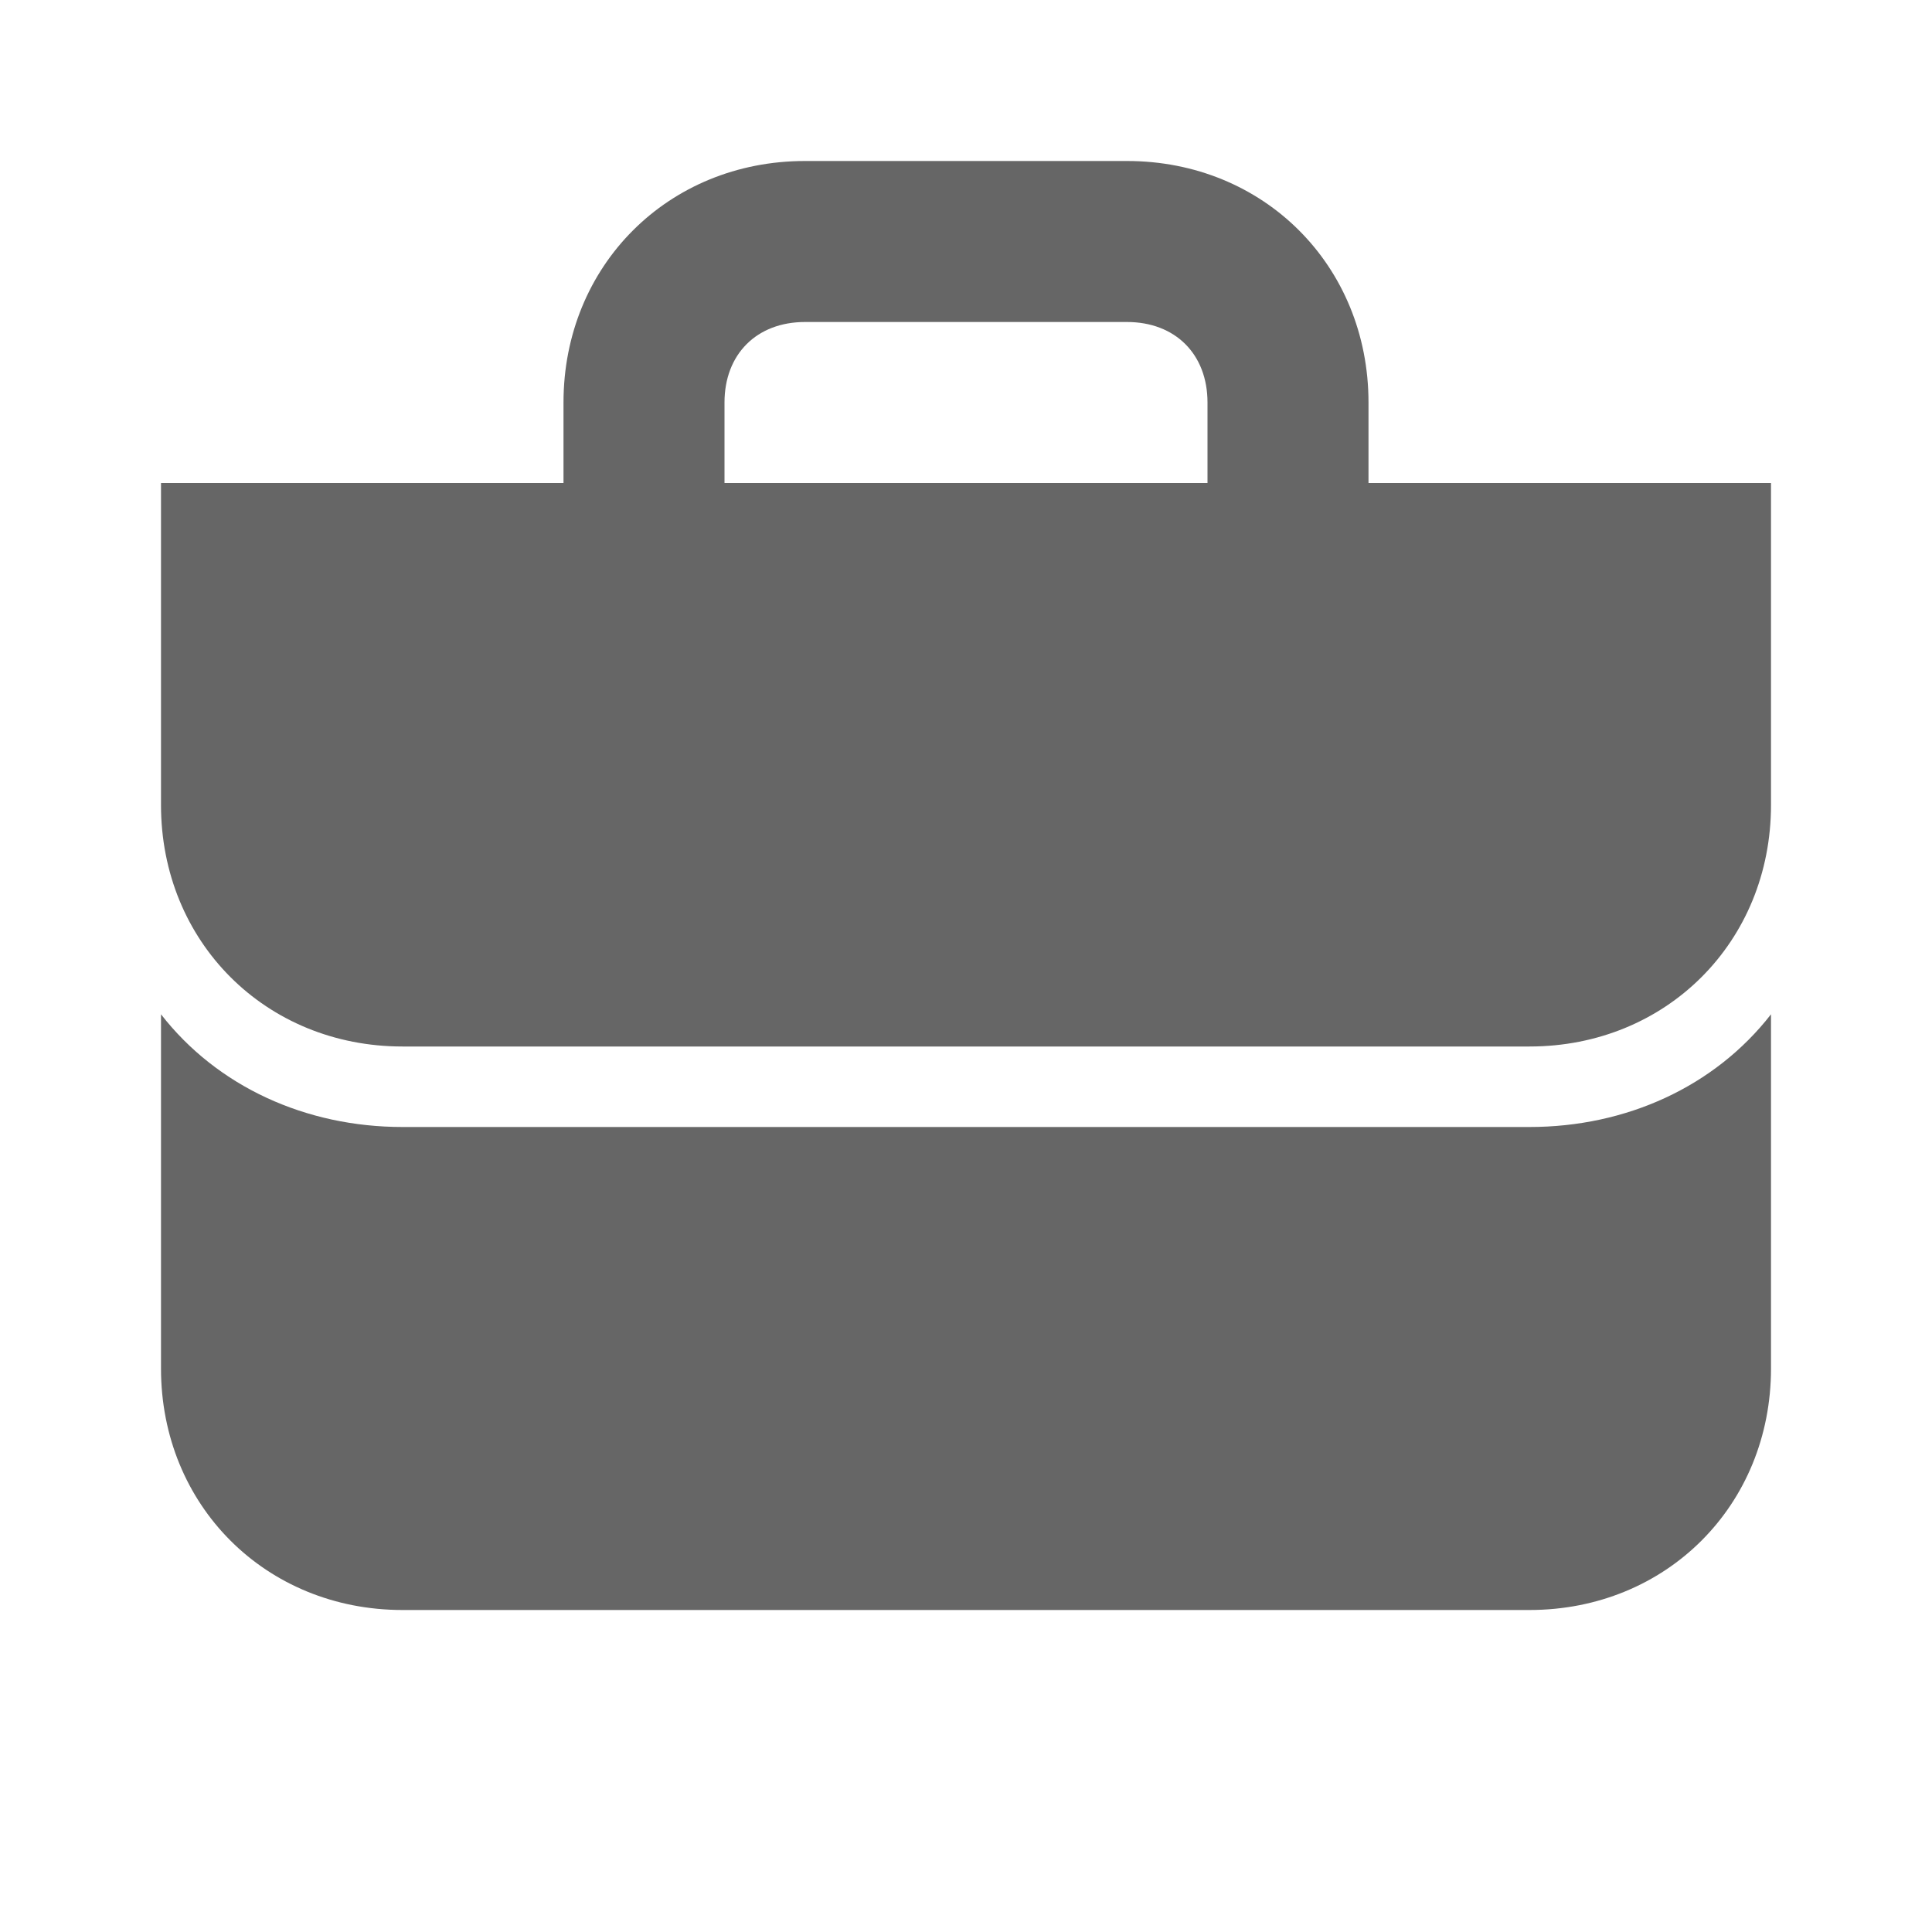
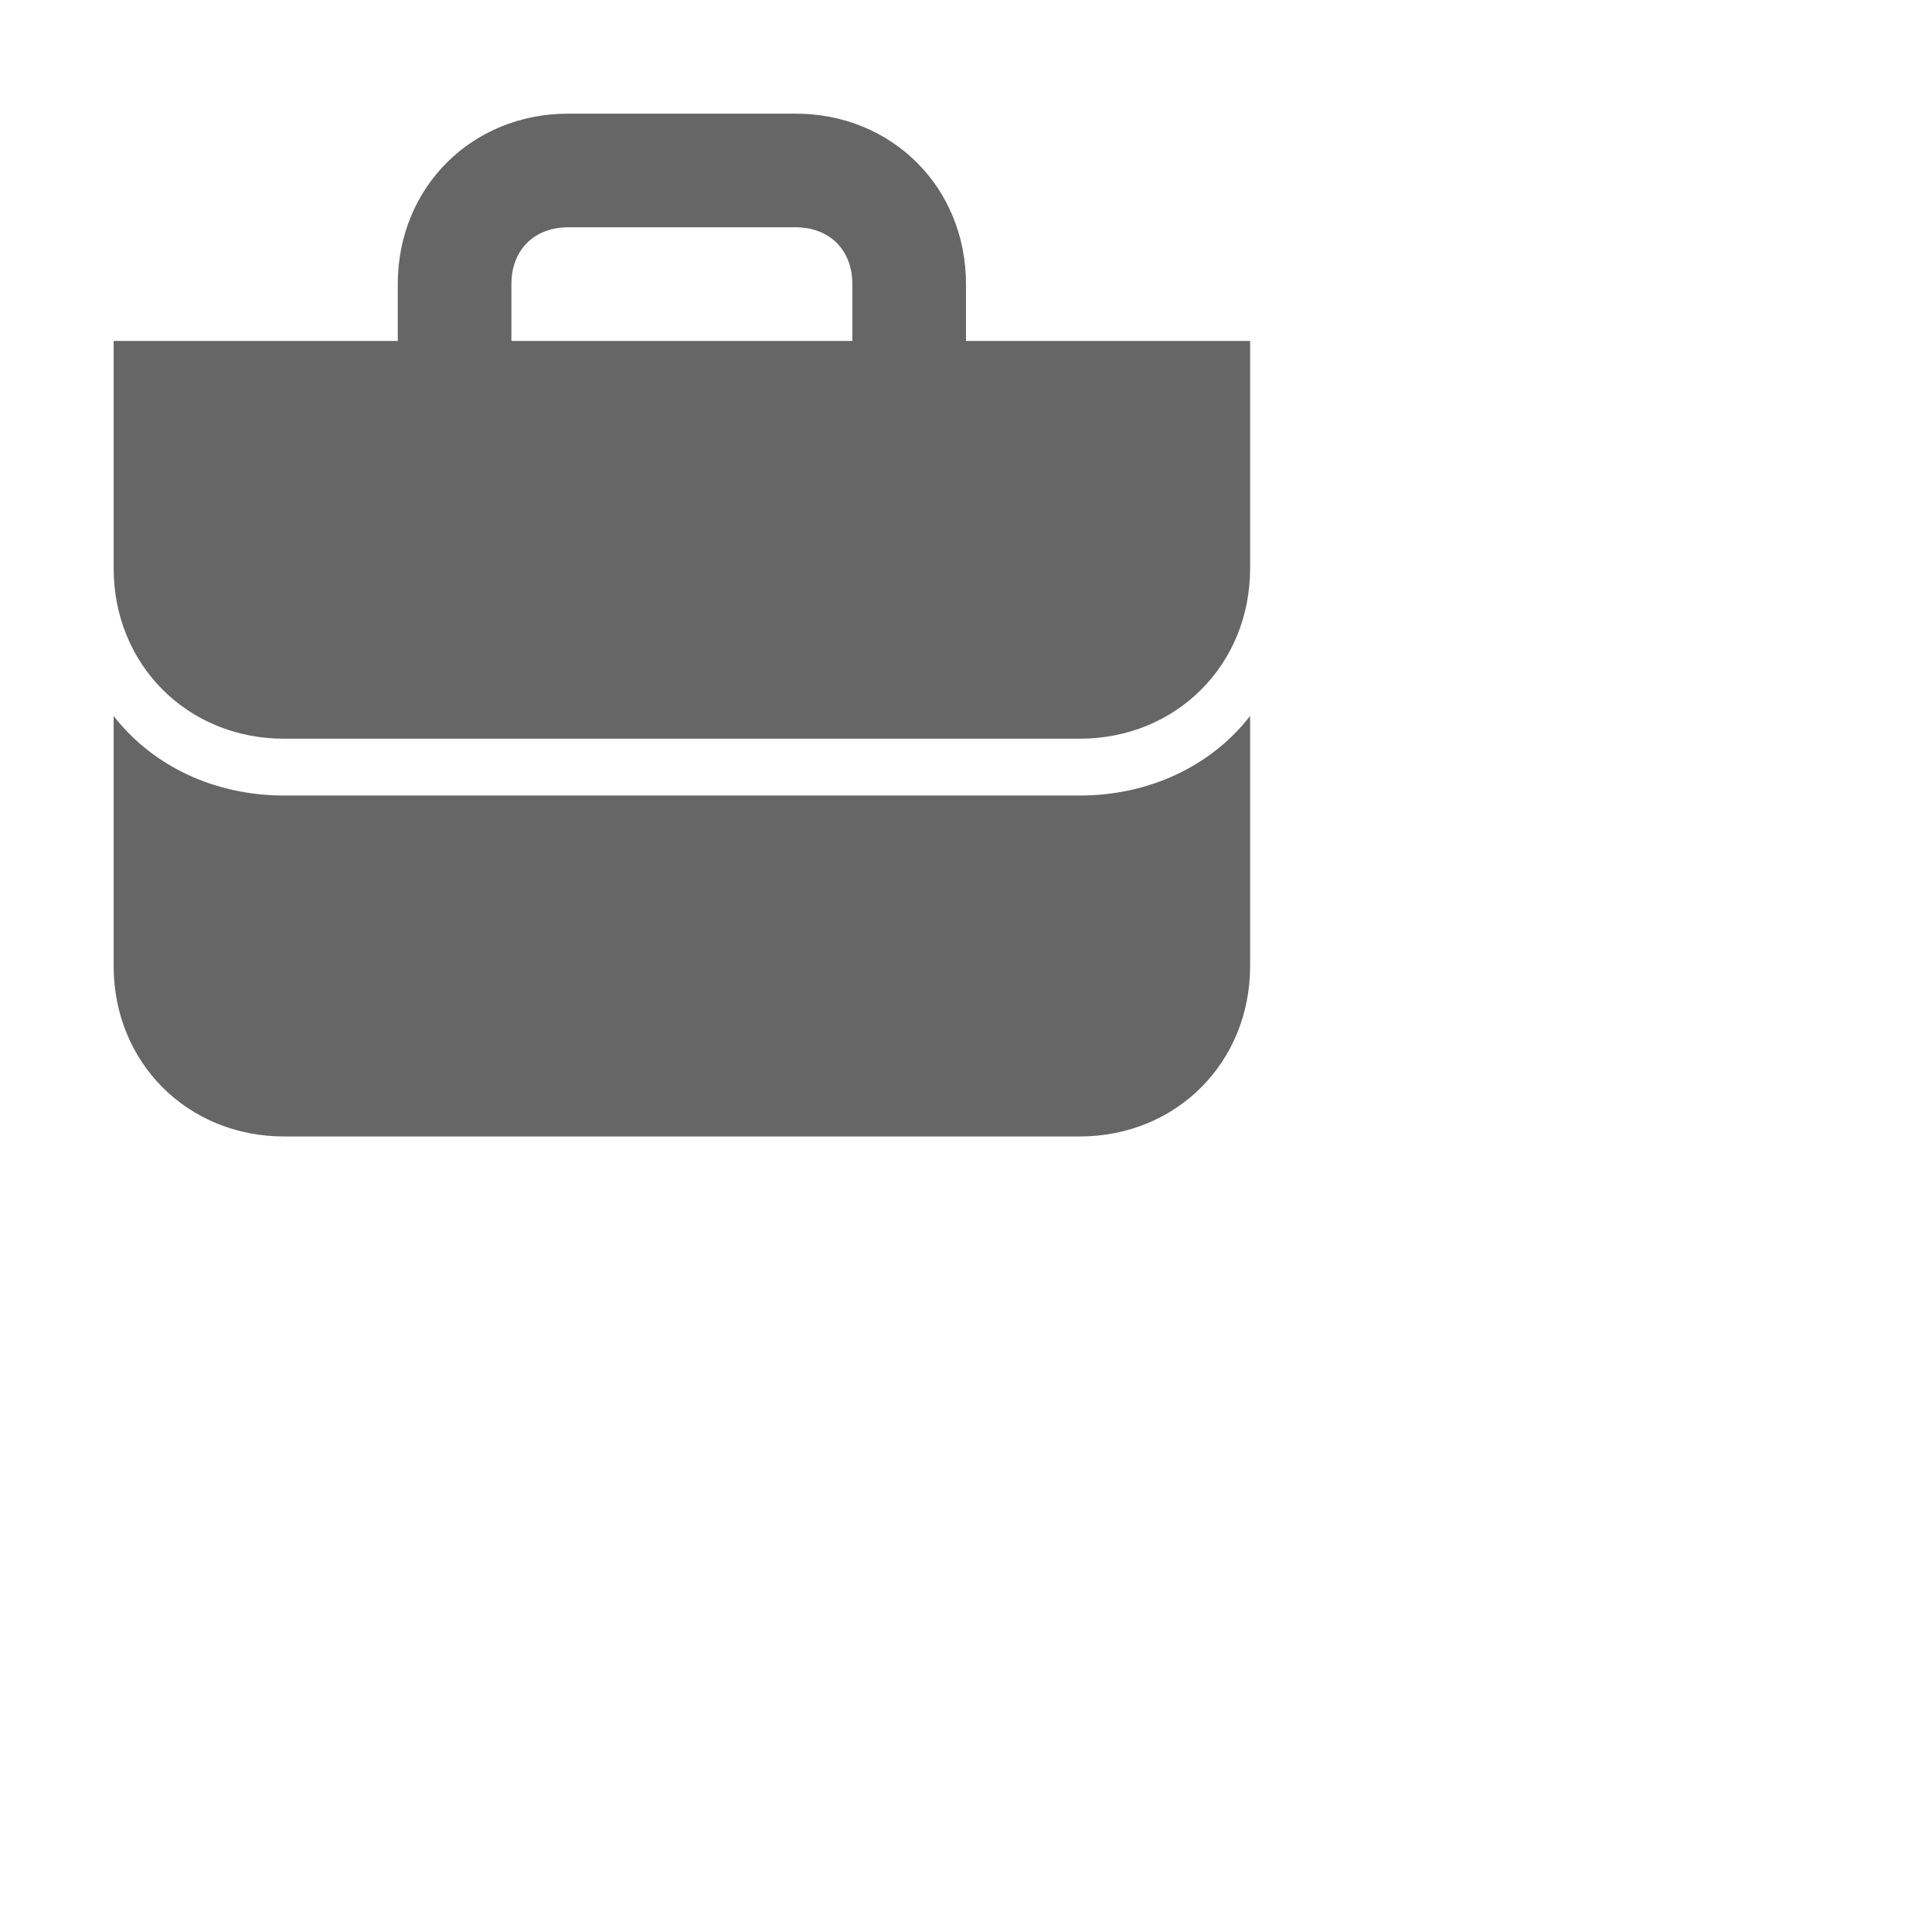
- <svg xmlns="http://www.w3.org/2000/svg" height="24" width="24" fill="rgba(0,0,0,0.6)">
+ <svg xmlns="http://www.w3.org/2000/svg" height="34" width="34" fill="rgba(0,0,0,0.6)">
  <path d="m17 6v-1c0-1.7-1.3-3-3-3h-4c-1.7 0-3 1.3-3 3v1h-5v4c0 1.7 1.3 3 3 3h14c1.7 0 3-1.3 3-3v-4zm-8-1c0-.6.4-1 1-1h4c.6 0 1 .4 1 1v1h-6zm10 9c1.2 0 2.3-.5 3-1.4v4.4c0 1.7-1.3 3-3 3h-14c-1.7 0-3-1.3-3-3v-4.4c.7.9 1.8 1.4 3 1.4z" />
</svg>
